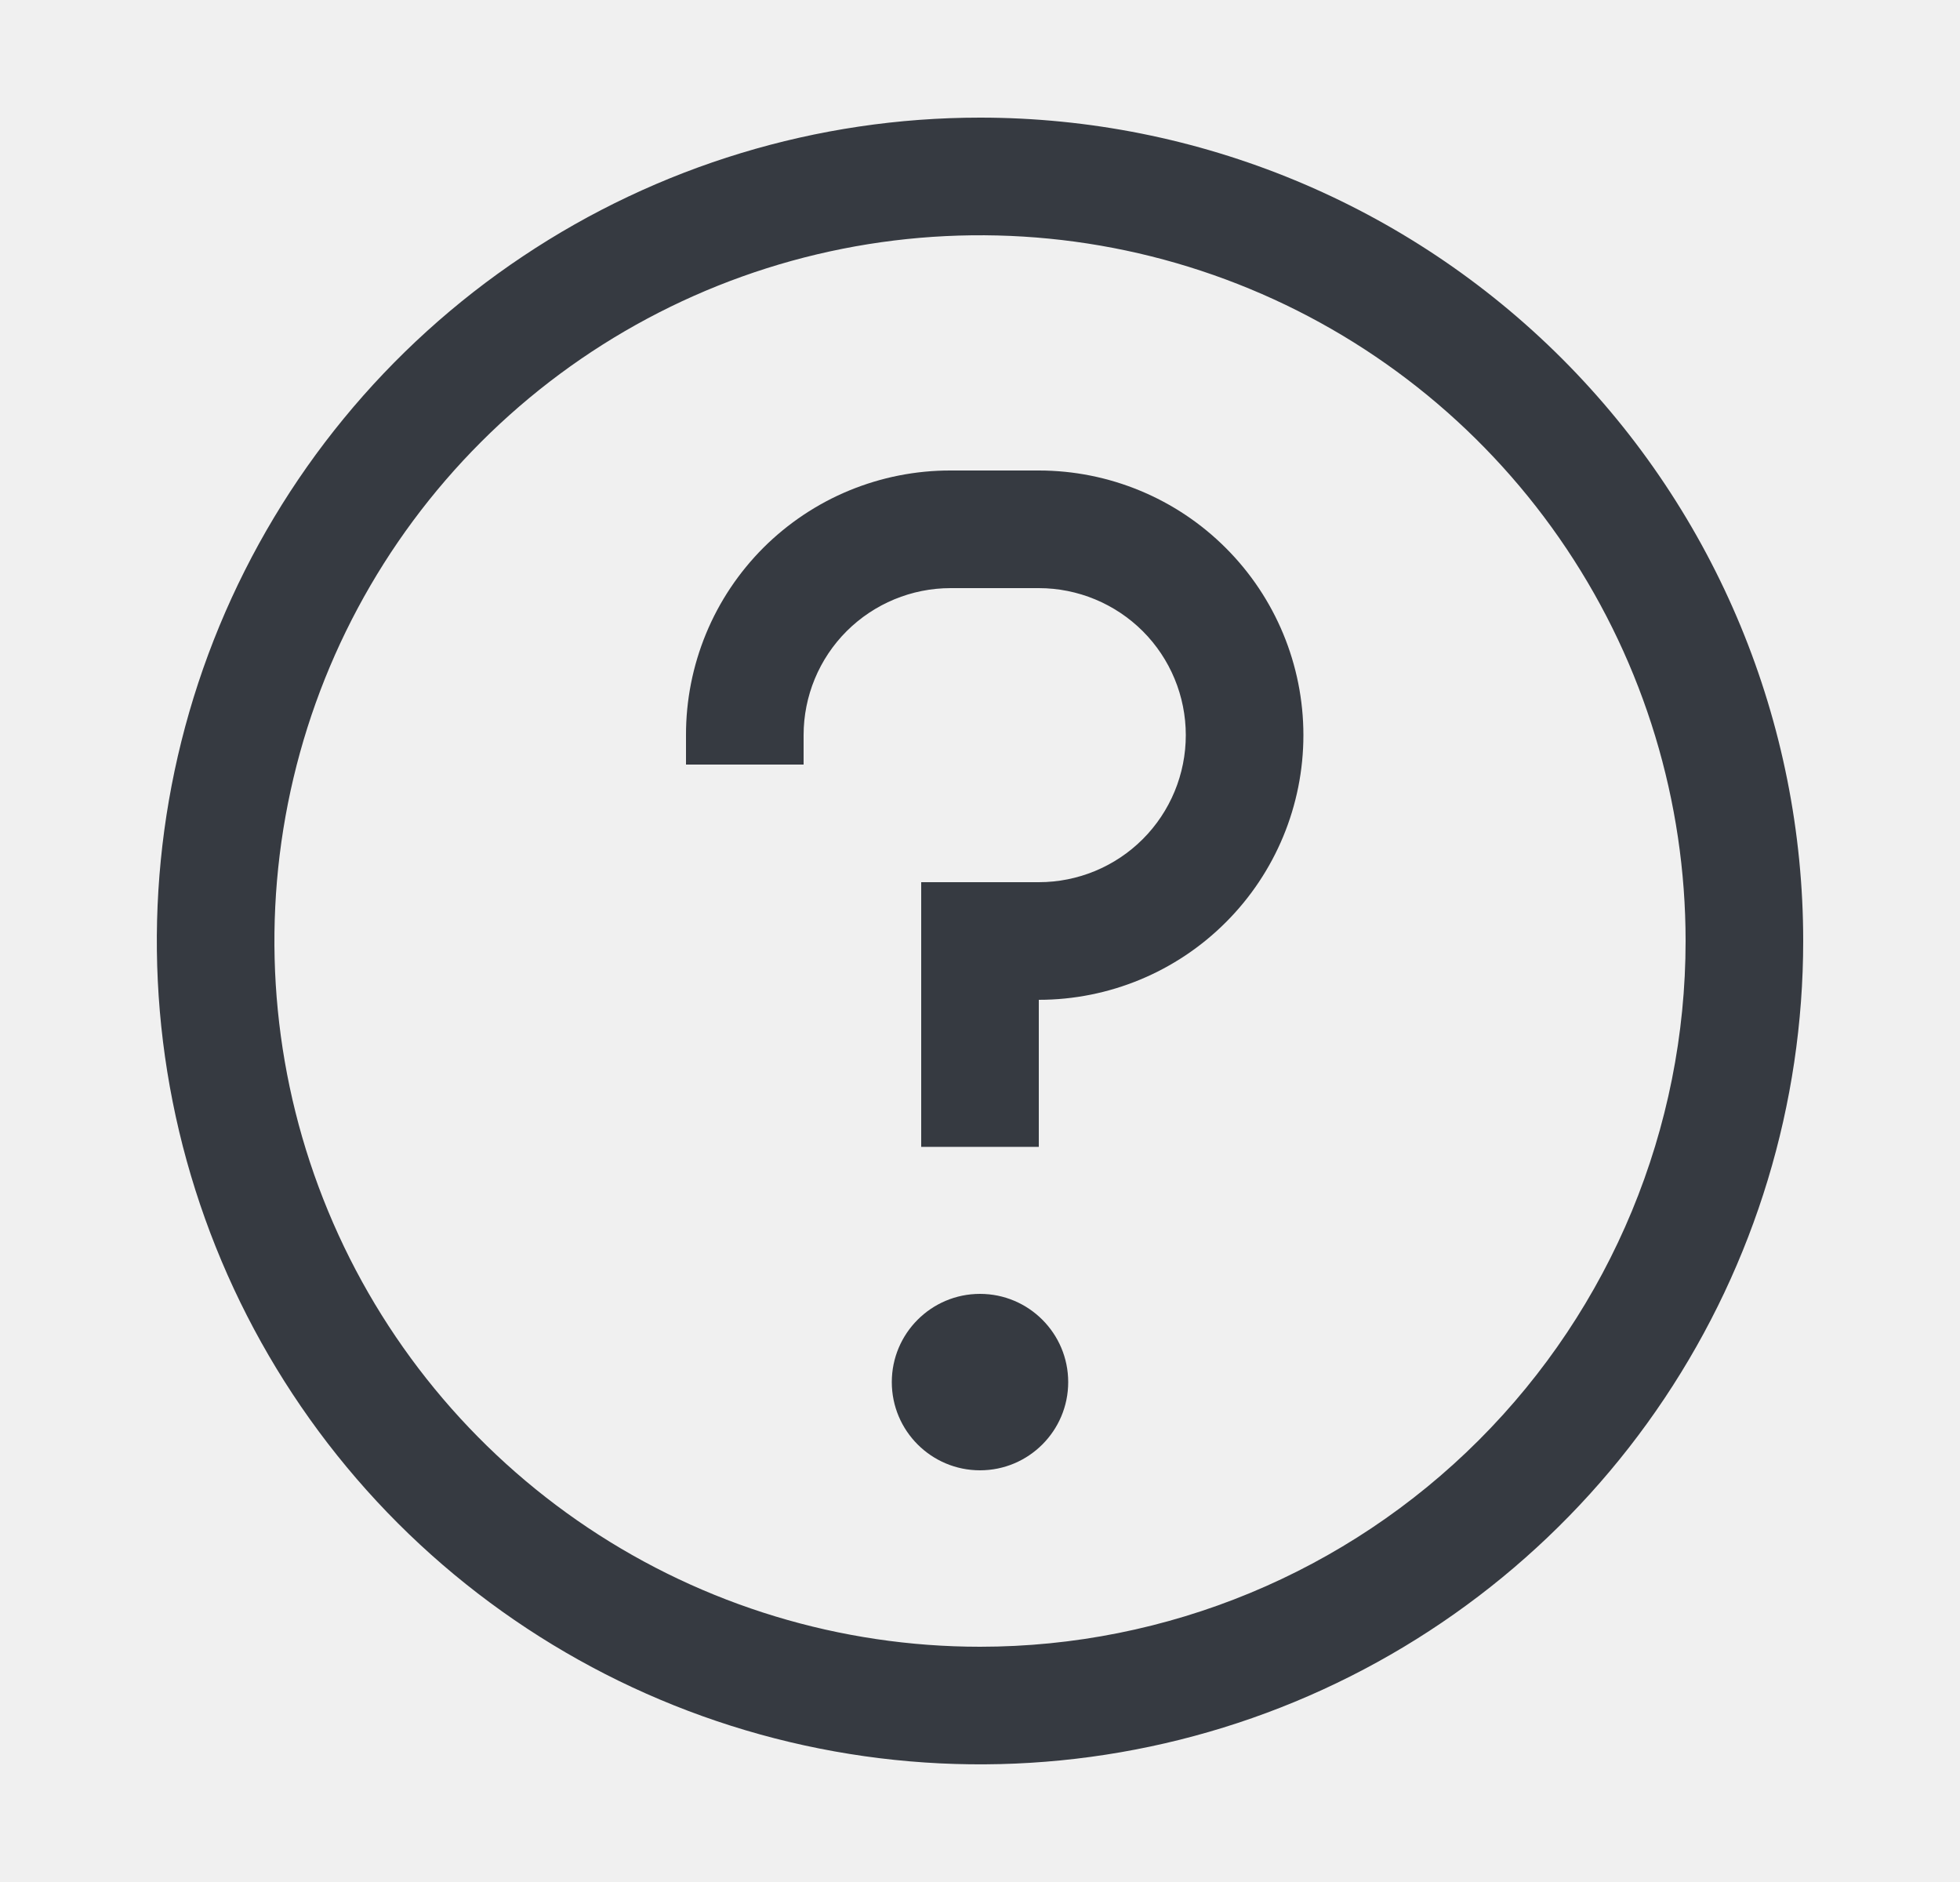
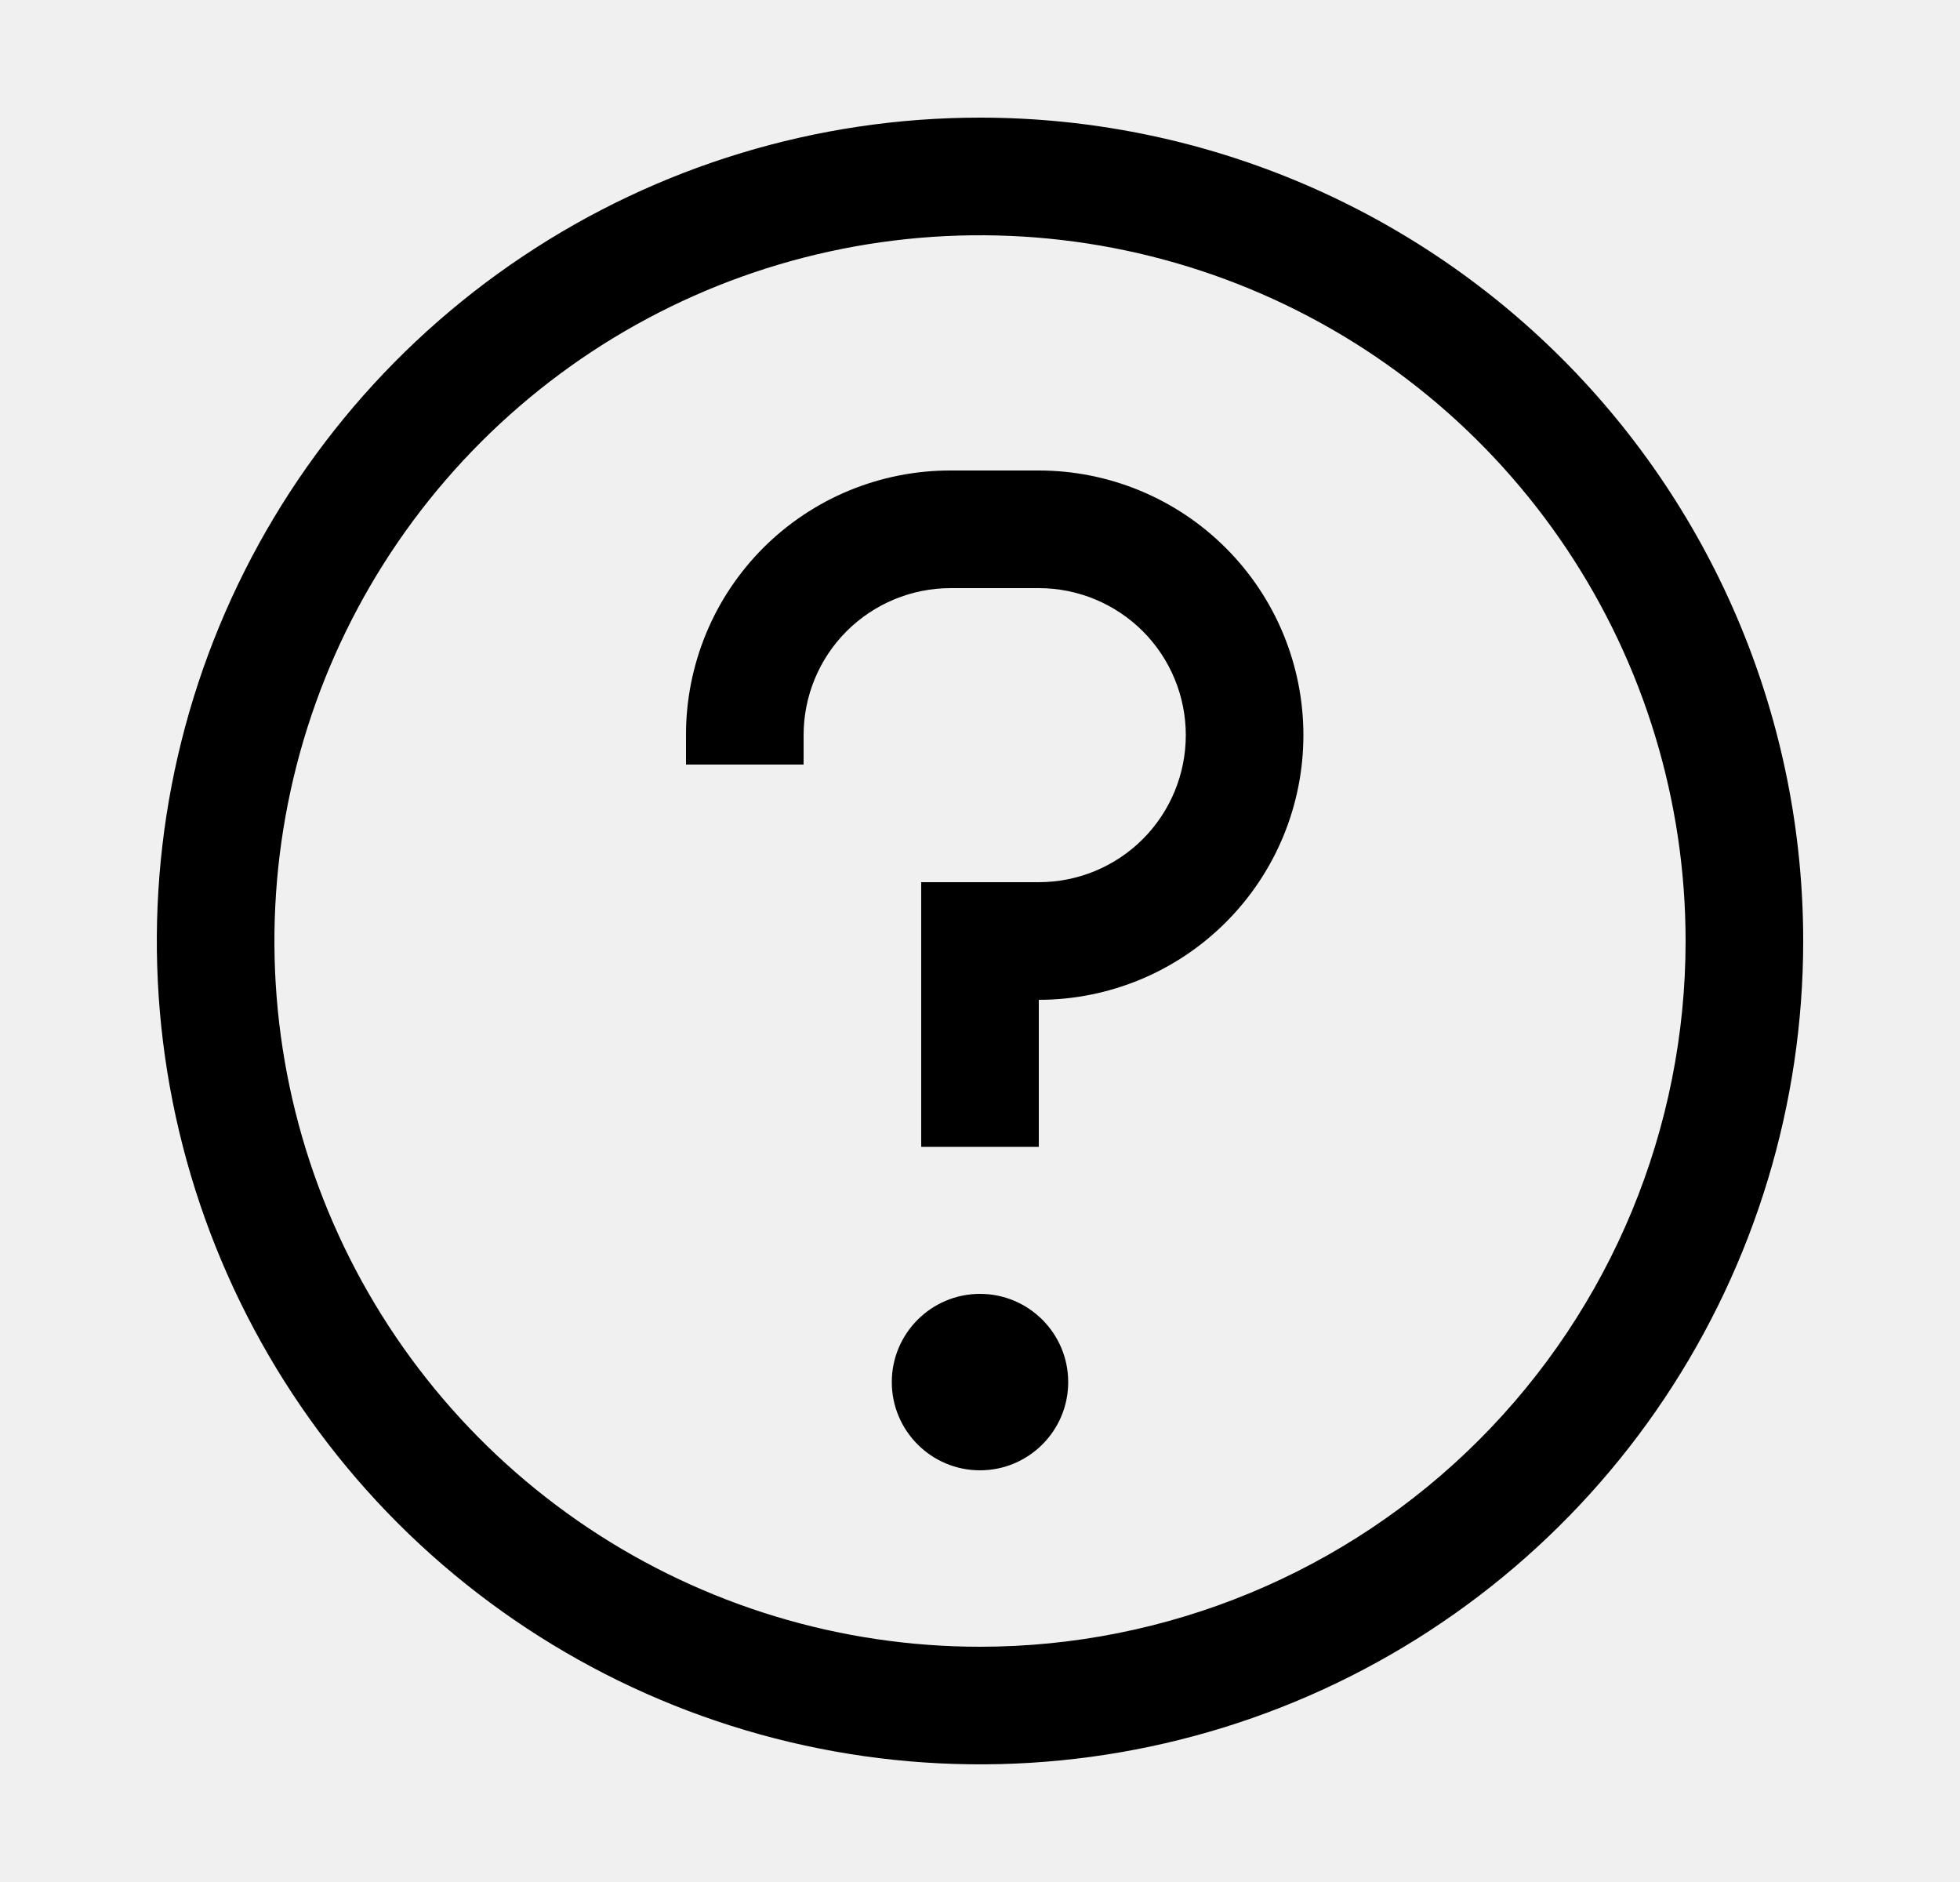
<svg xmlns="http://www.w3.org/2000/svg" width="25" height="24" viewBox="0 0 25 24" fill="none">
  <rect width="24" height="24" transform="translate(0.5)" fill="white" fill-opacity="0.01" style="mix-blend-mode:multiply" />
-   <path d="M12.5 1.5C10.423 1.5 8.393 2.116 6.667 3.27C4.94 4.423 3.594 6.063 2.799 7.982C2.005 9.9 1.797 12.012 2.202 14.048C2.607 16.085 3.607 17.956 5.075 19.425C6.544 20.893 8.415 21.893 10.452 22.298C12.488 22.703 14.6 22.495 16.518 21.701C18.437 20.906 20.077 19.56 21.23 17.834C22.384 16.107 23 14.077 23 12C23 9.215 21.894 6.545 19.925 4.575C17.956 2.606 15.285 1.5 12.5 1.5ZM12.5 21C10.72 21 8.98 20.472 7.5 19.483C6.02 18.494 4.866 17.089 4.185 15.444C3.504 13.8 3.326 11.99 3.673 10.244C4.02 8.498 4.877 6.895 6.136 5.636C7.395 4.377 8.998 3.52 10.744 3.173C12.49 2.826 14.3 3.004 15.944 3.685C17.589 4.366 18.994 5.52 19.983 7C20.972 8.48 21.5 10.22 21.5 12C21.5 14.387 20.552 16.676 18.864 18.364C17.176 20.052 14.887 21 12.5 21Z" fill="#363A41" />
-   <path d="M12.5 18.75C13.121 18.75 13.625 18.246 13.625 17.625C13.625 17.004 13.121 16.5 12.5 16.5C11.879 16.5 11.375 17.004 11.375 17.625C11.375 18.246 11.879 18.75 12.5 18.75Z" fill="#363A41" />
-   <path d="M13.25 6H12.125C11.681 5.999 11.242 6.086 10.832 6.255C10.422 6.424 10.05 6.673 9.736 6.986C9.423 7.3 9.174 7.672 9.005 8.082C8.836 8.492 8.749 8.932 8.75 9.375V9.75H10.25V9.375C10.25 8.878 10.447 8.401 10.799 8.049C11.151 7.698 11.628 7.5 12.125 7.5H13.25C13.747 7.5 14.224 7.698 14.576 8.049C14.928 8.401 15.125 8.878 15.125 9.375C15.125 9.872 14.928 10.349 14.576 10.701C14.224 11.053 13.747 11.25 13.25 11.25H11.75V14.625H13.25V12.75C14.145 12.75 15.004 12.394 15.636 11.761C16.269 11.129 16.625 10.27 16.625 9.375C16.625 8.48 16.269 7.621 15.636 6.989C15.004 6.356 14.145 6 13.25 6Z" fill="#363A41" />
+   <path d="M12.5 1.5C10.423 1.5 8.393 2.116 6.667 3.27C4.94 4.423 3.594 6.063 2.799 7.982C2.005 9.9 1.797 12.012 2.202 14.048C2.607 16.085 3.607 17.956 5.075 19.425C6.544 20.893 8.415 21.893 10.452 22.298C12.488 22.703 14.6 22.495 16.518 21.701C18.437 20.906 20.077 19.56 21.23 17.834C22.384 16.107 23 14.077 23 12C23 9.215 21.894 6.545 19.925 4.575C17.956 2.606 15.285 1.5 12.5 1.5ZM12.5 21C10.72 21 8.98 20.472 7.5 19.483C6.02 18.494 4.866 17.089 4.185 15.444C3.504 13.8 3.326 11.99 3.673 10.244C4.02 8.498 4.877 6.895 6.136 5.636C7.395 4.377 8.998 3.52 10.744 3.173C12.49 2.826 14.3 3.004 15.944 3.685C17.589 4.366 18.994 5.52 19.983 7C20.972 8.48 21.5 10.22 21.5 12C21.5 14.387 20.552 16.676 18.864 18.364C17.176 20.052 14.887 21 12.5 21Z" fill="currentColor" />
+   <path d="M12.5 18.75C13.121 18.75 13.625 18.246 13.625 17.625C13.625 17.004 13.121 16.5 12.5 16.5C11.879 16.5 11.375 17.004 11.375 17.625C11.375 18.246 11.879 18.75 12.5 18.75Z" fill="currentColor" />
+   <path d="M13.25 6H12.125C11.681 5.999 11.242 6.086 10.832 6.255C10.422 6.424 10.05 6.673 9.736 6.986C9.423 7.3 9.174 7.672 9.005 8.082C8.836 8.492 8.749 8.932 8.75 9.375V9.75H10.25V9.375C10.25 8.878 10.447 8.401 10.799 8.049C11.151 7.698 11.628 7.5 12.125 7.5H13.25C13.747 7.5 14.224 7.698 14.576 8.049C14.928 8.401 15.125 8.878 15.125 9.375C15.125 9.872 14.928 10.349 14.576 10.701C14.224 11.053 13.747 11.25 13.25 11.25H11.75V14.625H13.25V12.75C14.145 12.75 15.004 12.394 15.636 11.761C16.269 11.129 16.625 10.27 16.625 9.375C16.625 8.48 16.269 7.621 15.636 6.989C15.004 6.356 14.145 6 13.25 6Z" fill="currentColor" />
</svg>
